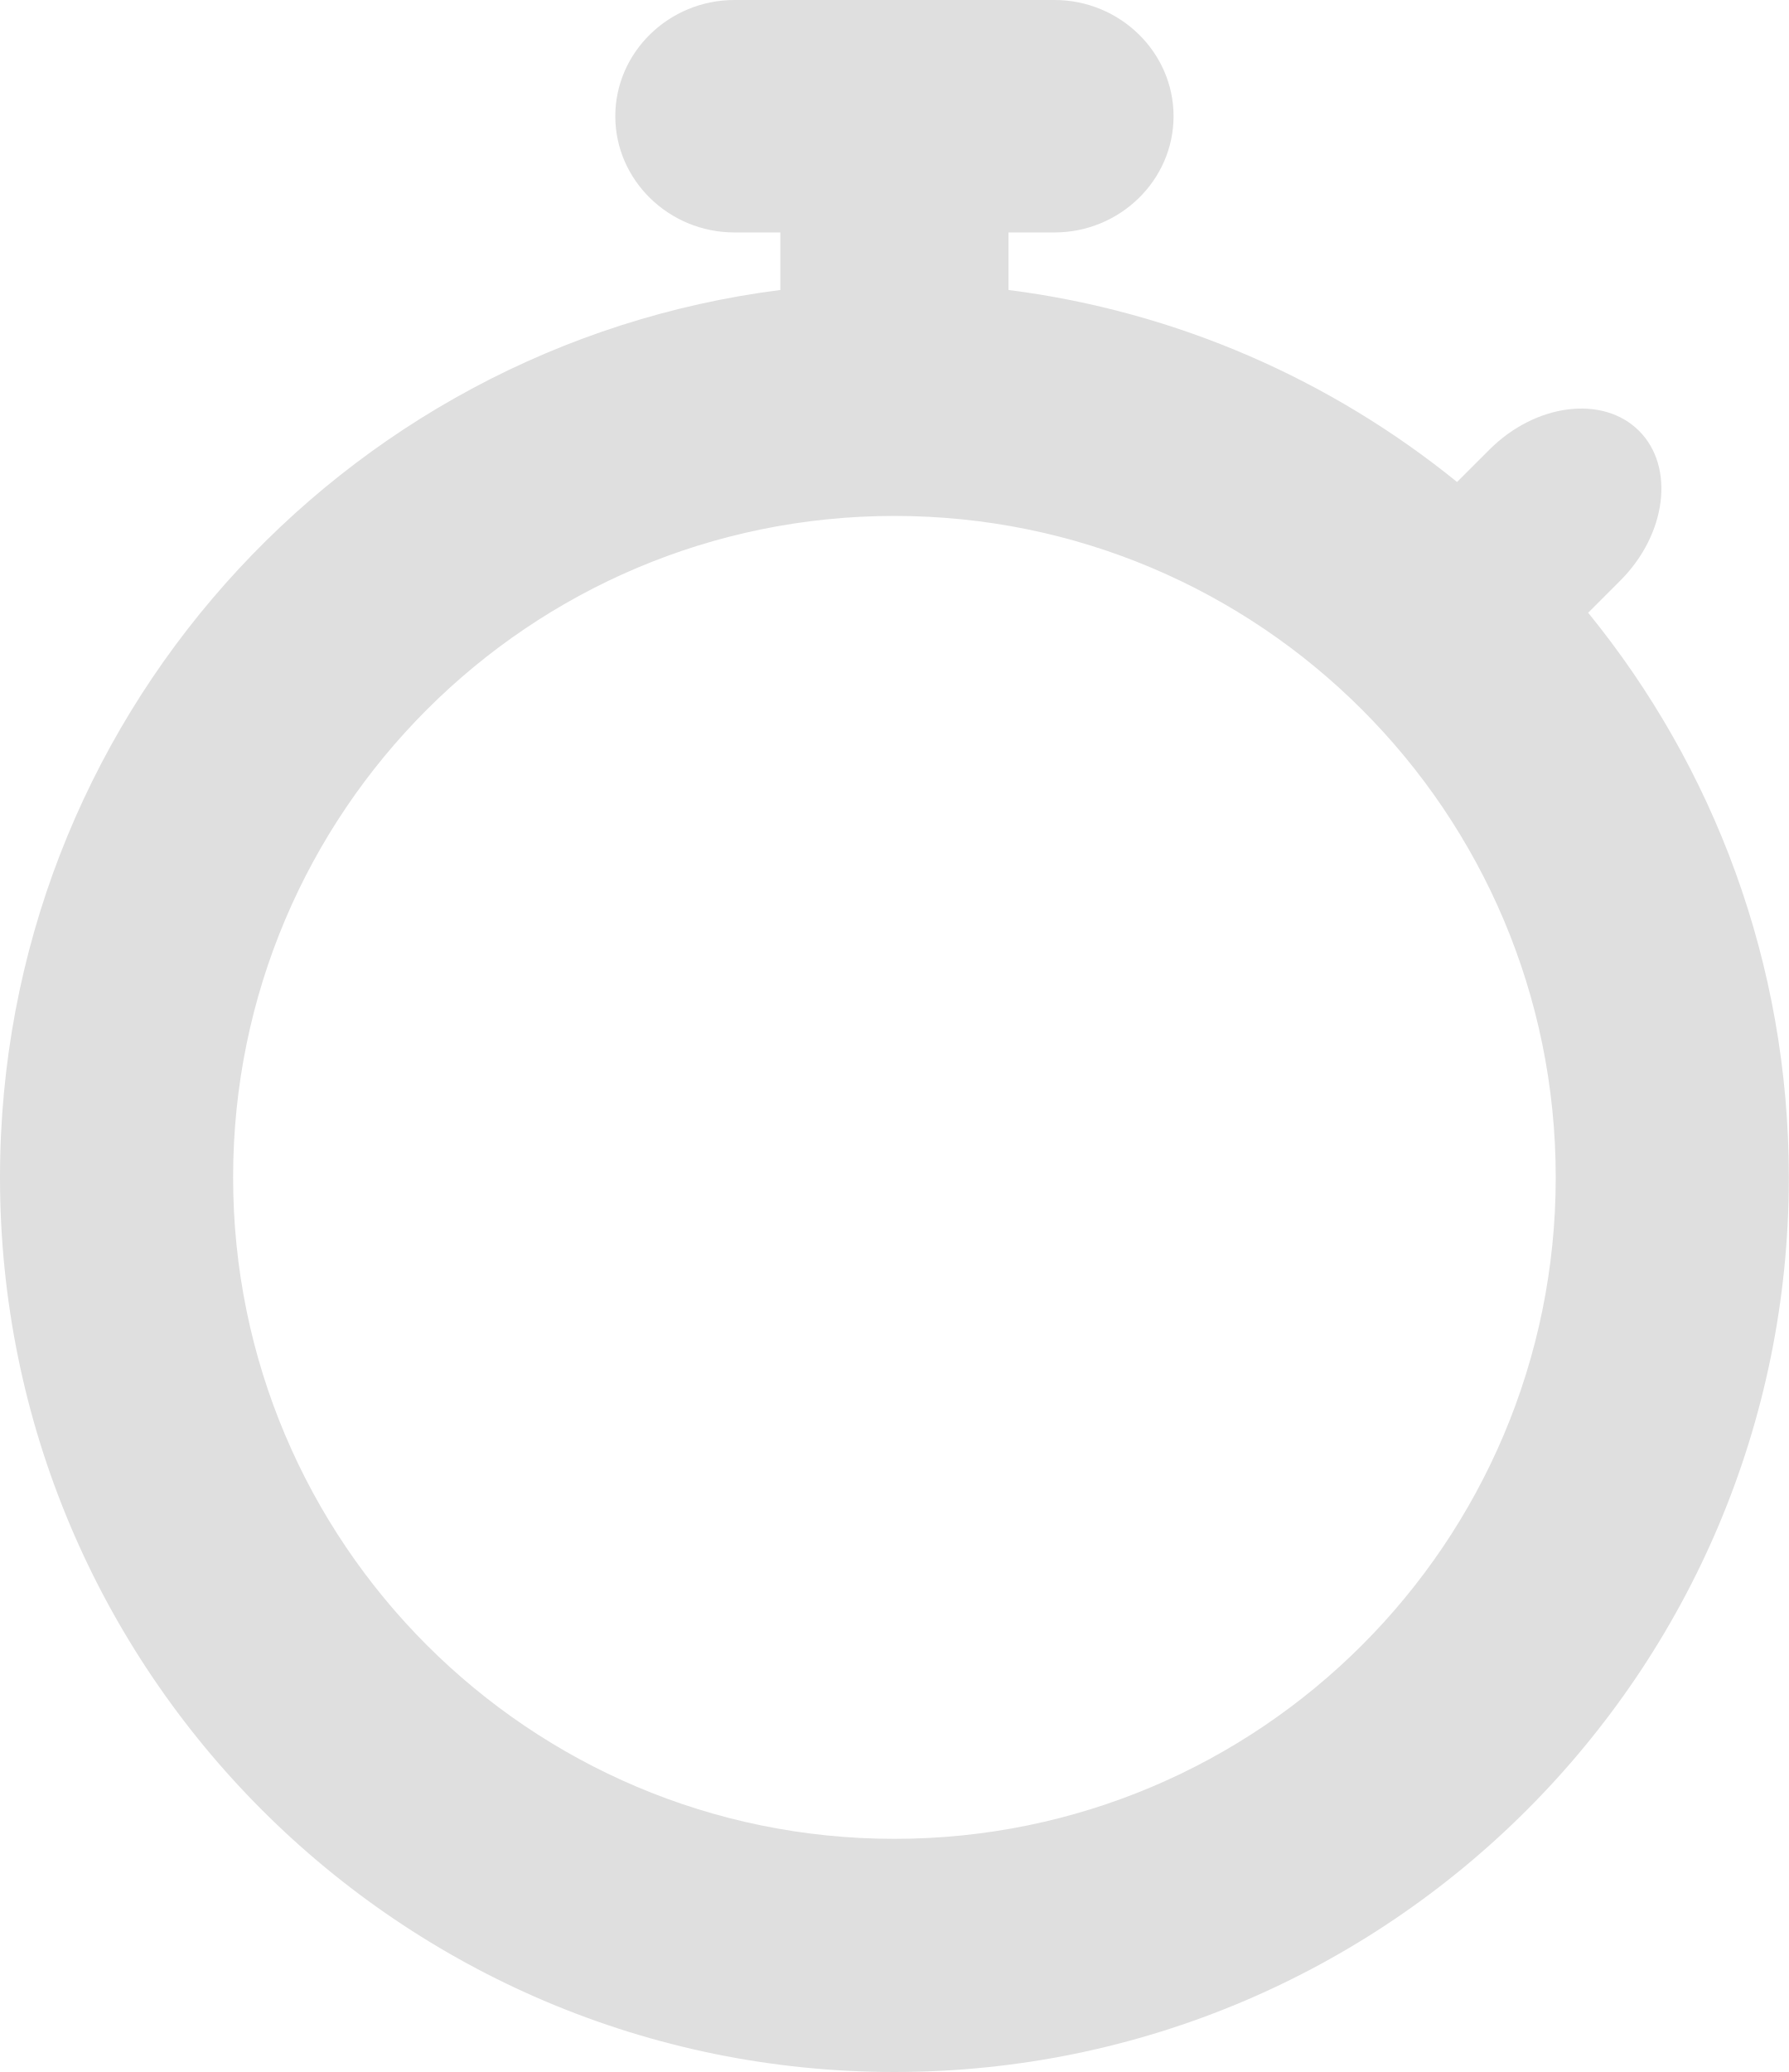
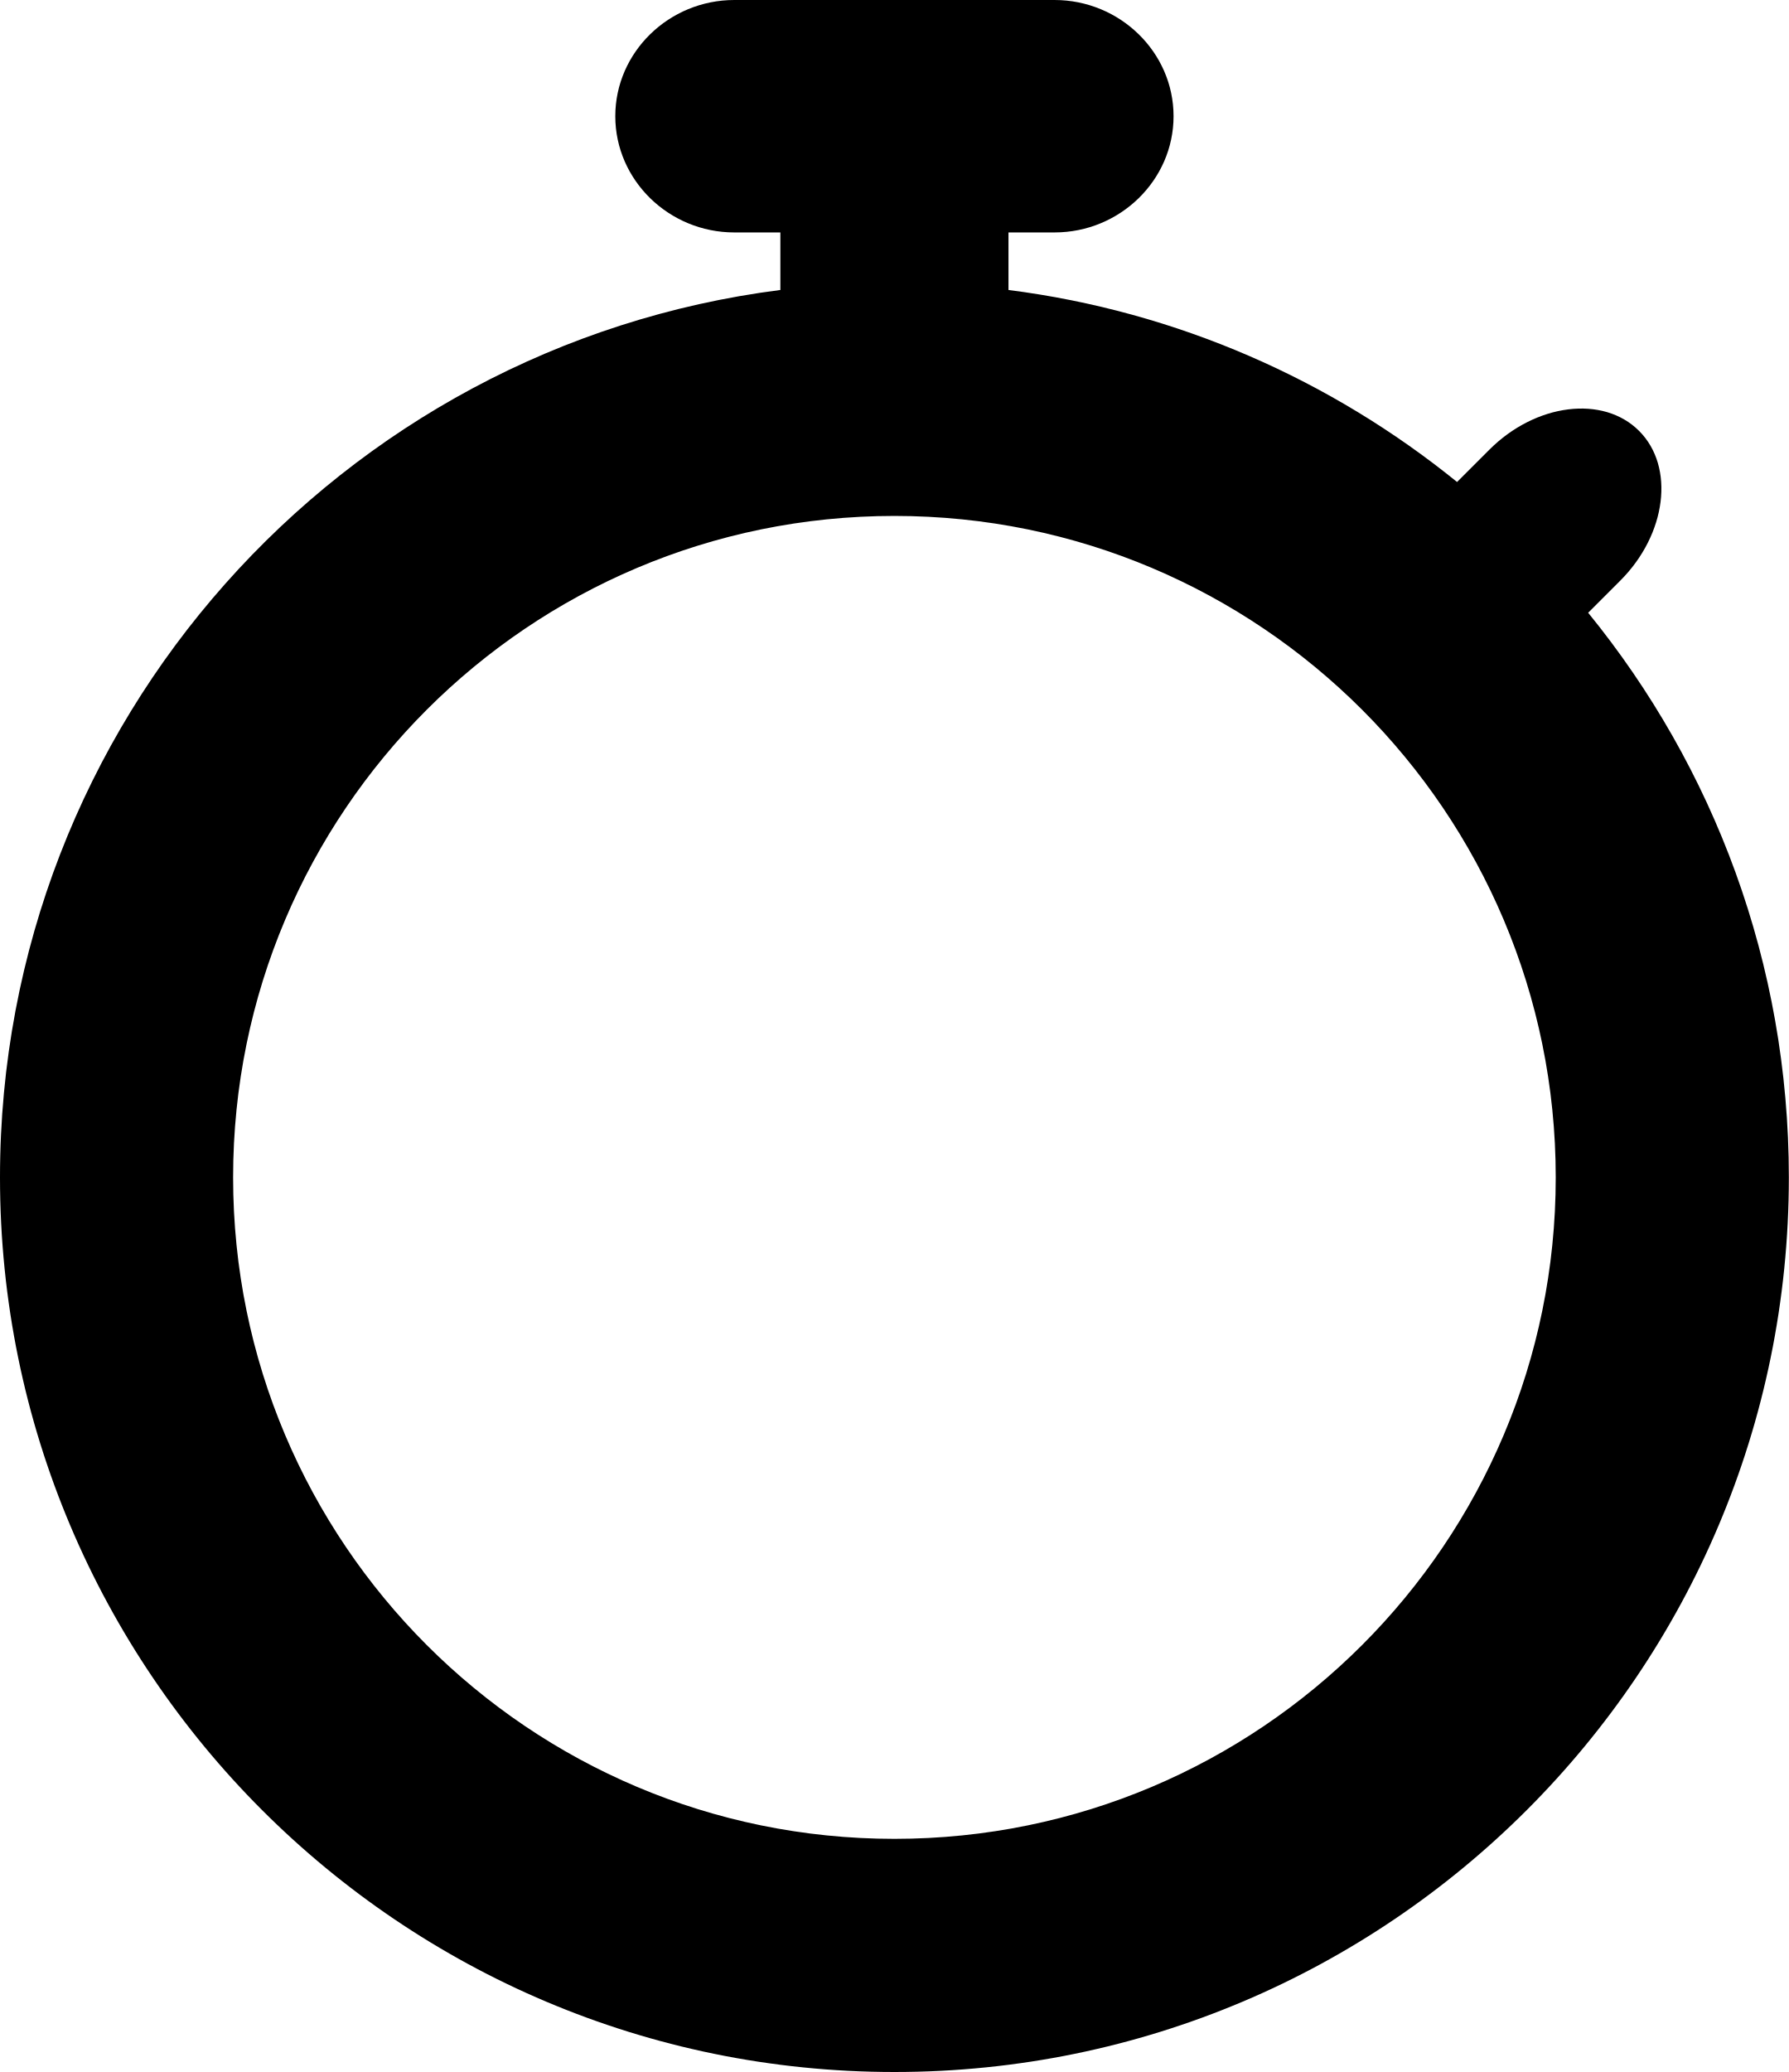
- <svg xmlns="http://www.w3.org/2000/svg" fill="#dfdfdf" version="1.1" id="Layer_1" x="0px" y="0px" width="298px" height="345.097px" viewBox="0 0 298 345.097" enable-background="new 0 0 298 345.097" xml:space="preserve">
+ <svg xmlns="http://www.w3.org/2000/svg" version="1.1" id="Layer_1" x="0px" y="0px" width="298px" height="345.097px" viewBox="0 0 298 345.097" enable-background="new 0 0 298 345.097" xml:space="preserve">
  <path d="M264.568,102.055l5.355-5.355c7.717-7.717,9.124-18.938,3.126-24.935c-5.997-5.997-17.217-4.59-24.934,3.127l-5.386,5.385 C221.768,63.292,196.11,51.875,168,48.297v-9.583h7.658c10.914,0,19.843-8.711,19.843-19.357S186.573,0,175.659,0h-53.317  c-10.913,0-19.842,8.711-19.842,19.357s8.929,19.357,19.842,19.357H130v9.583C56.681,57.629,0,120.244,0,196.097  c0,82.291,66.709,149,149,149c82.29,0,149-66.709,149-149C298,160.434,285.465,127.703,264.568,102.055z M149,306.264 c-60.844,0-110.167-49.323-110.167-110.167S88.156,85.93,149,85.93c60.843,0,110.167,49.323,110.167,110.167  S209.843,306.264,149,306.264z" />
</svg>
